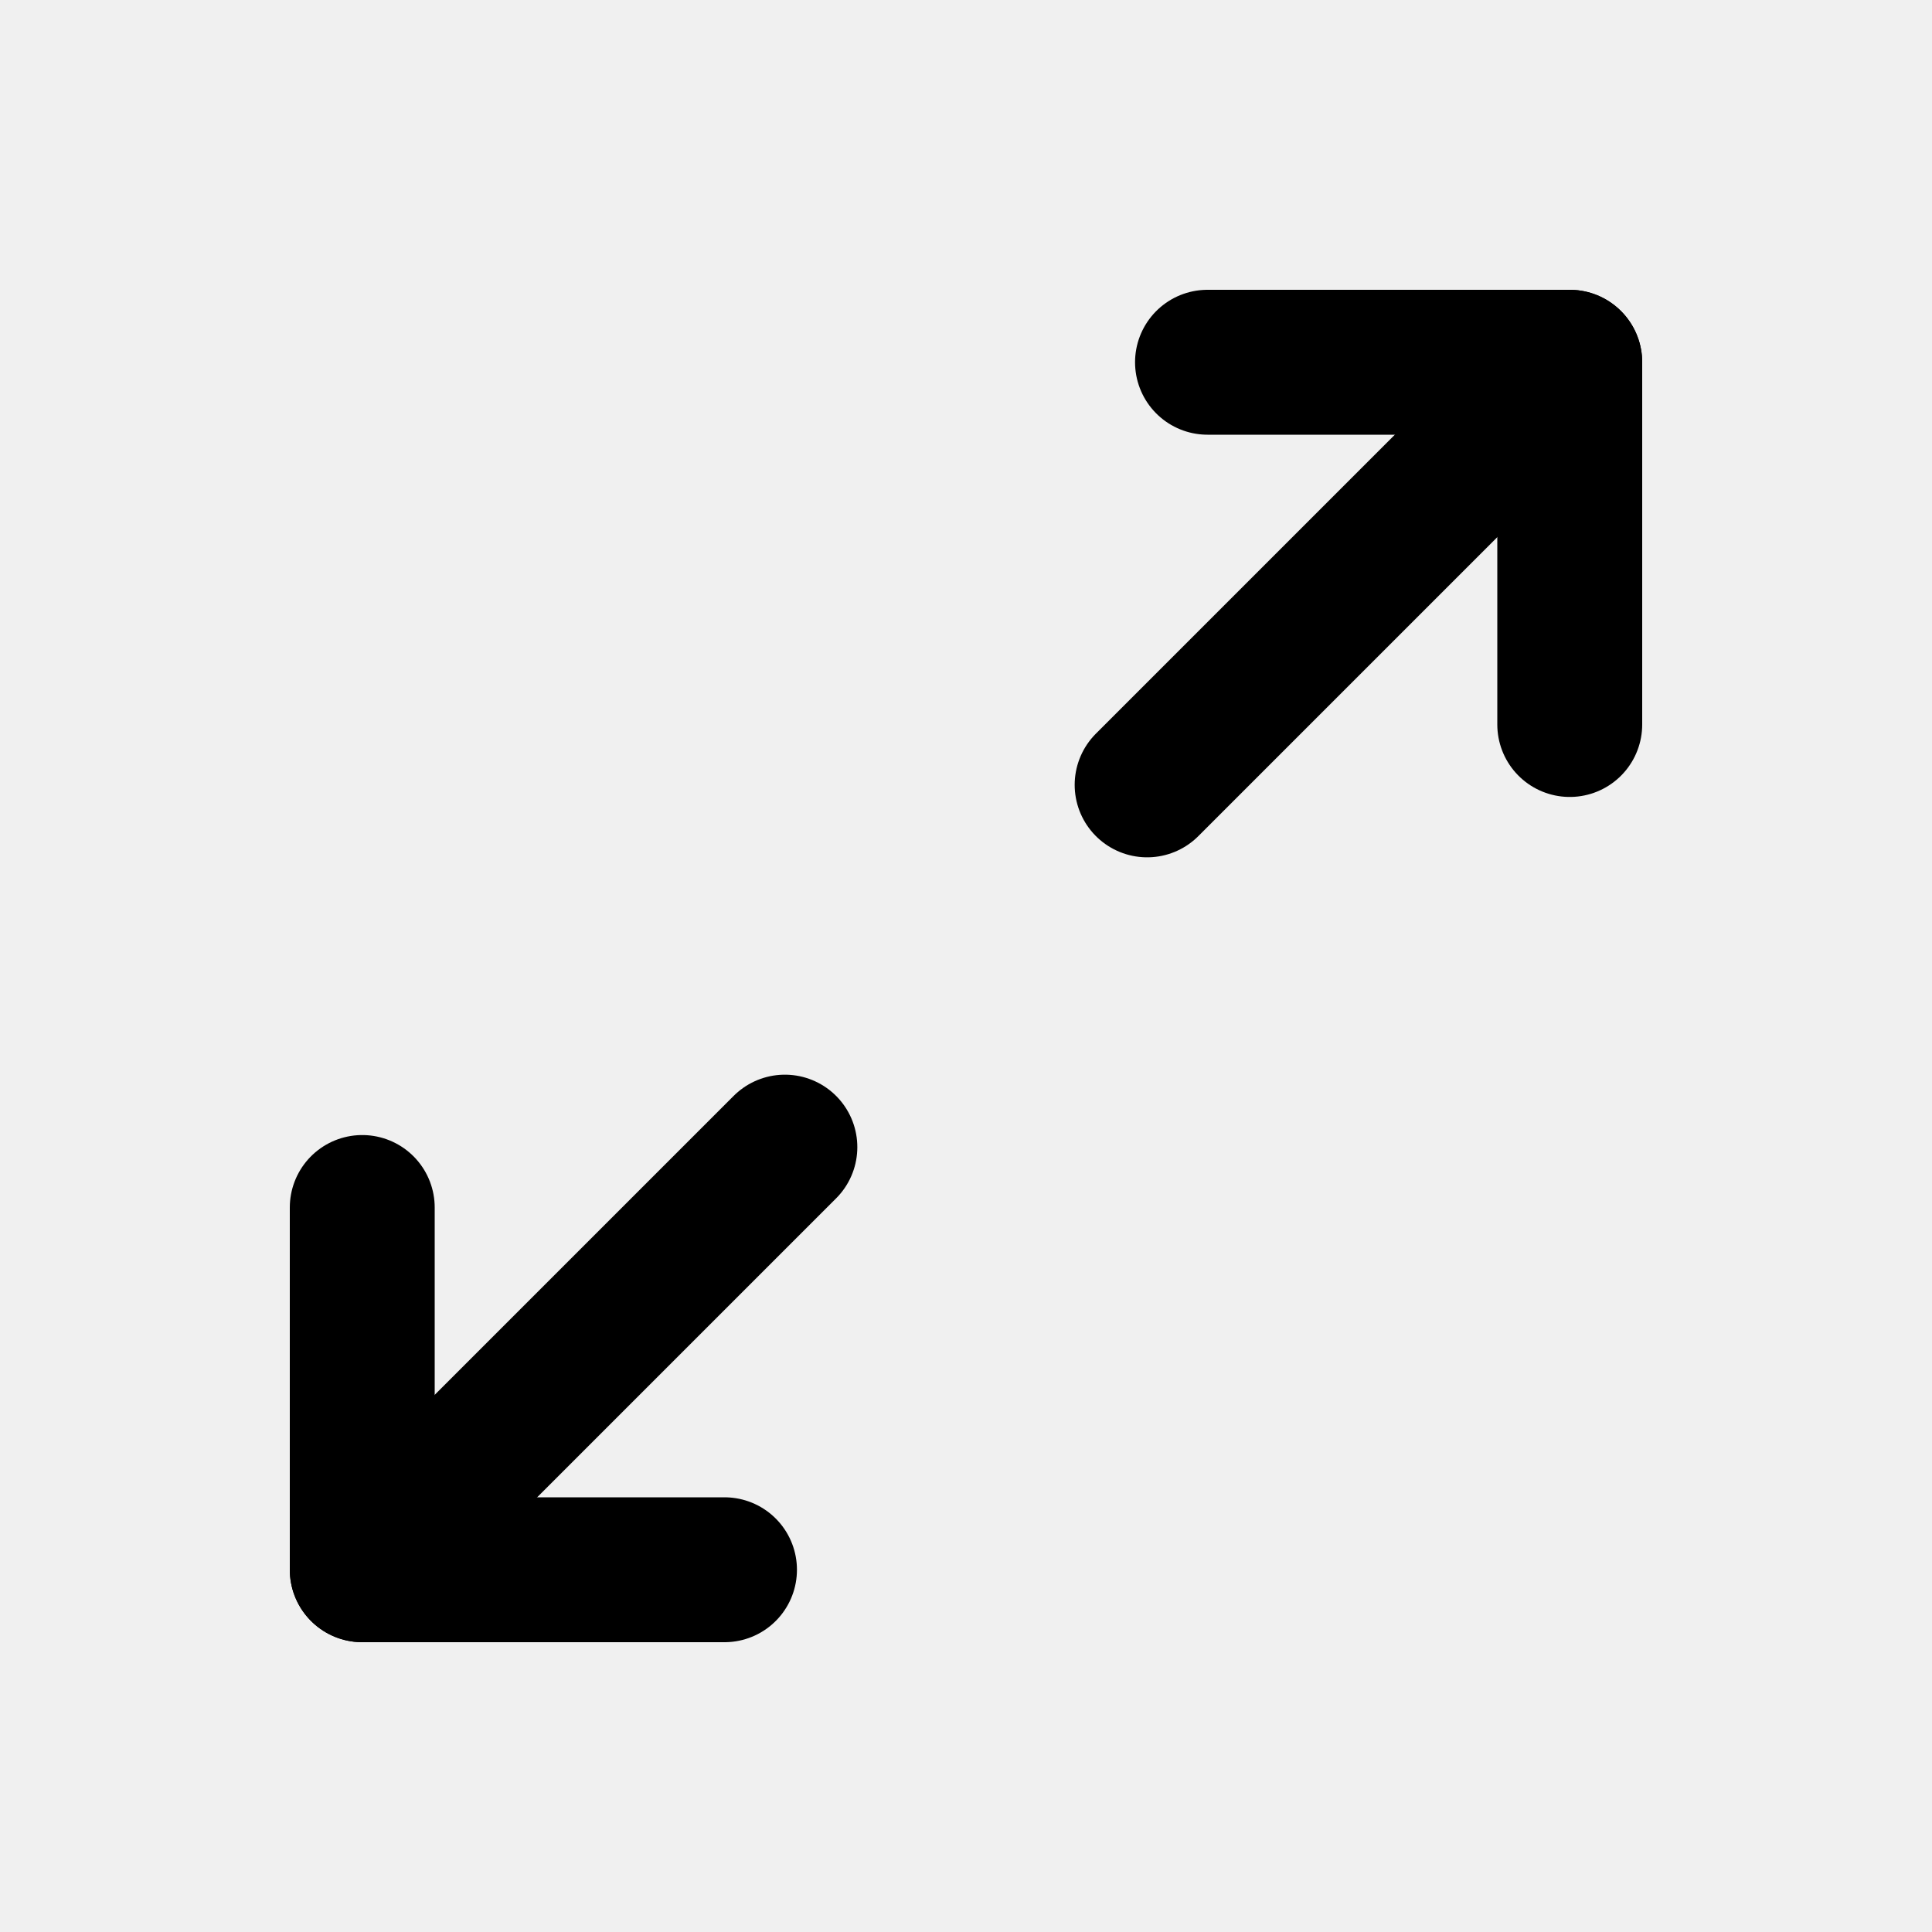
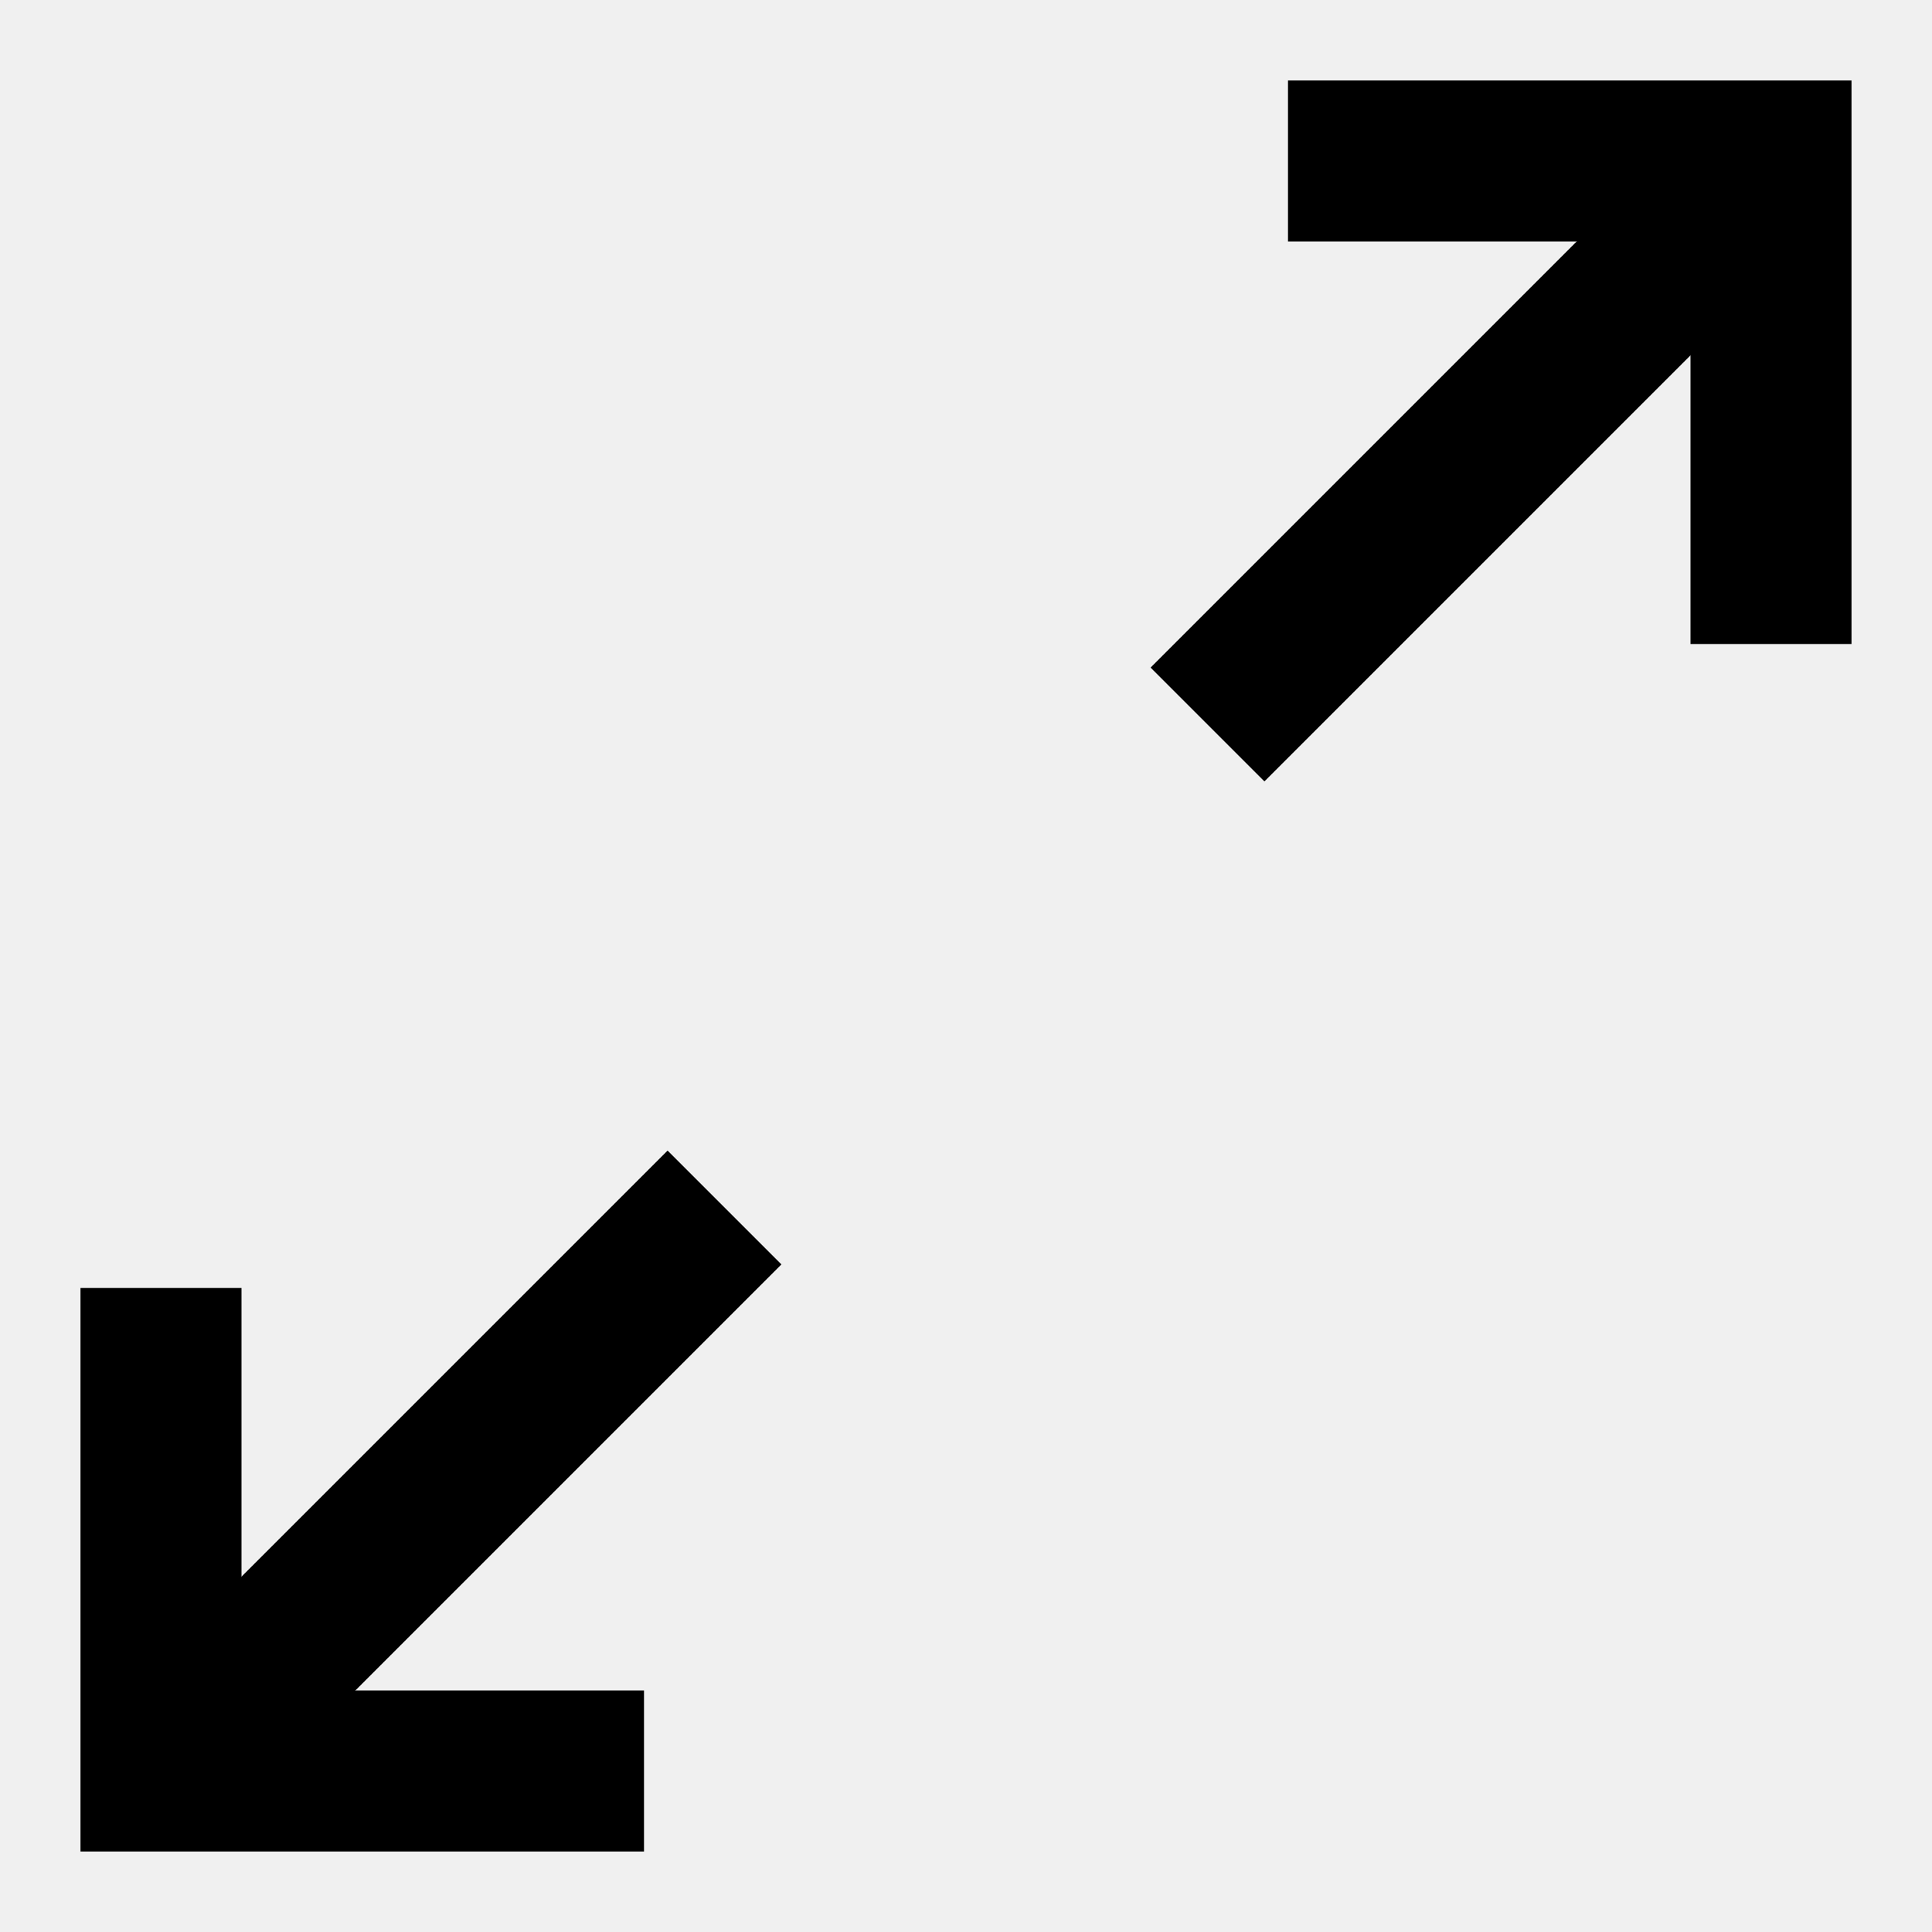
- <svg xmlns="http://www.w3.org/2000/svg" width="16" height="16" viewBox="0 0 16 16" fill="none">
-   <path d="M10 3H13V6" stroke="black" stroke-width="1.2" stroke-linecap="round" stroke-linejoin="round" />
-   <path d="M6 13H3V10" stroke="black" stroke-width="1.2" stroke-linecap="round" stroke-linejoin="round" />
-   <path d="M13 3L9.5 6.5" stroke="black" stroke-width="1.2" stroke-linecap="round" stroke-linejoin="round" />
-   <path d="M3 13L6.5 9.5" stroke="black" stroke-width="1.2" stroke-linecap="round" stroke-linejoin="round" />
+ <svg xmlns="http://www.w3.org/2000/svg" width="12" height="12" viewBox="0 0 12 12" fill="none">
+   <g clip-path="url(#clip0_3669_28385)">
+     <path d="M8 1H11V4" stroke="black" style="stroke:black;stroke-opacity:1;" />
+     <path d="M11 1L7.5 4.5" stroke="black" style="stroke:black;stroke-opacity:1;" />
+     <path d="M4 11H1V8" stroke="black" style="stroke:black;stroke-opacity:1;" />
+     <path d="M1 11L4.5 7.5" stroke="black" style="stroke:black;stroke-opacity:1;" />
+   </g>
+   <defs>
+     <clipPath id="clip0_3669_28385">
+       <rect width="12" height="12" fill="white" style="fill:white;fill-opacity:1;" />
+     </clipPath>
+   </defs>
</svg>
